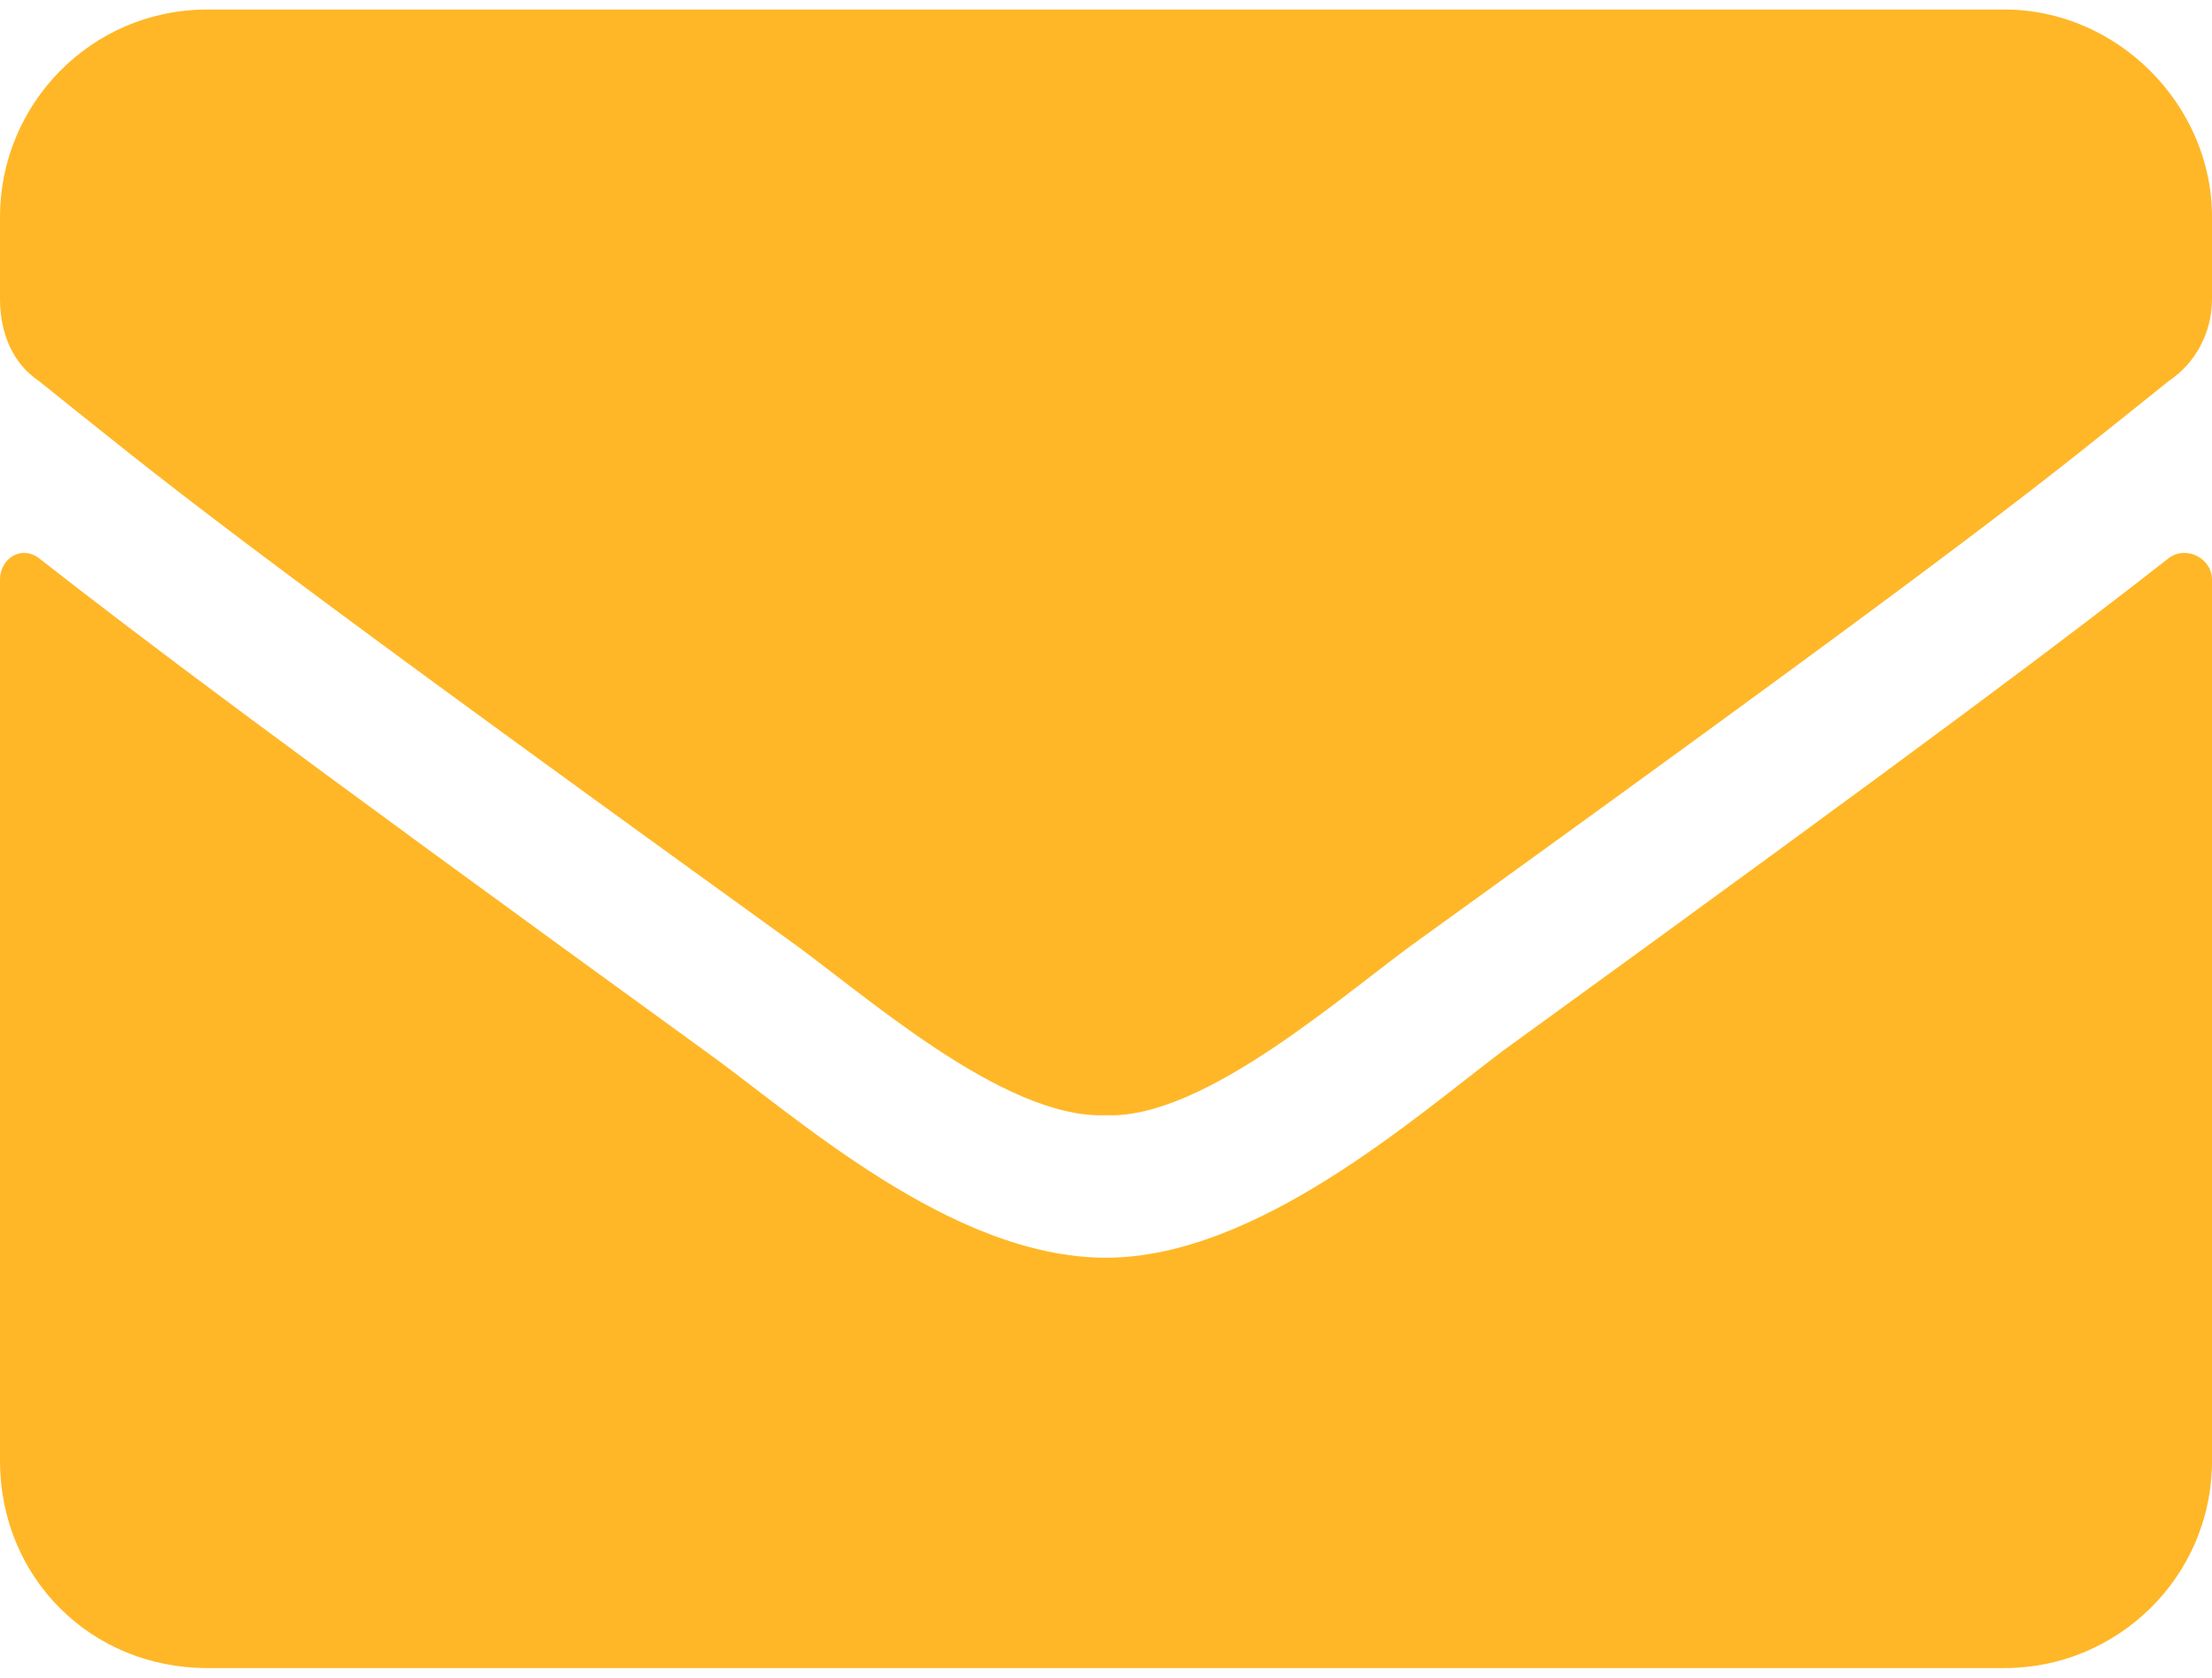
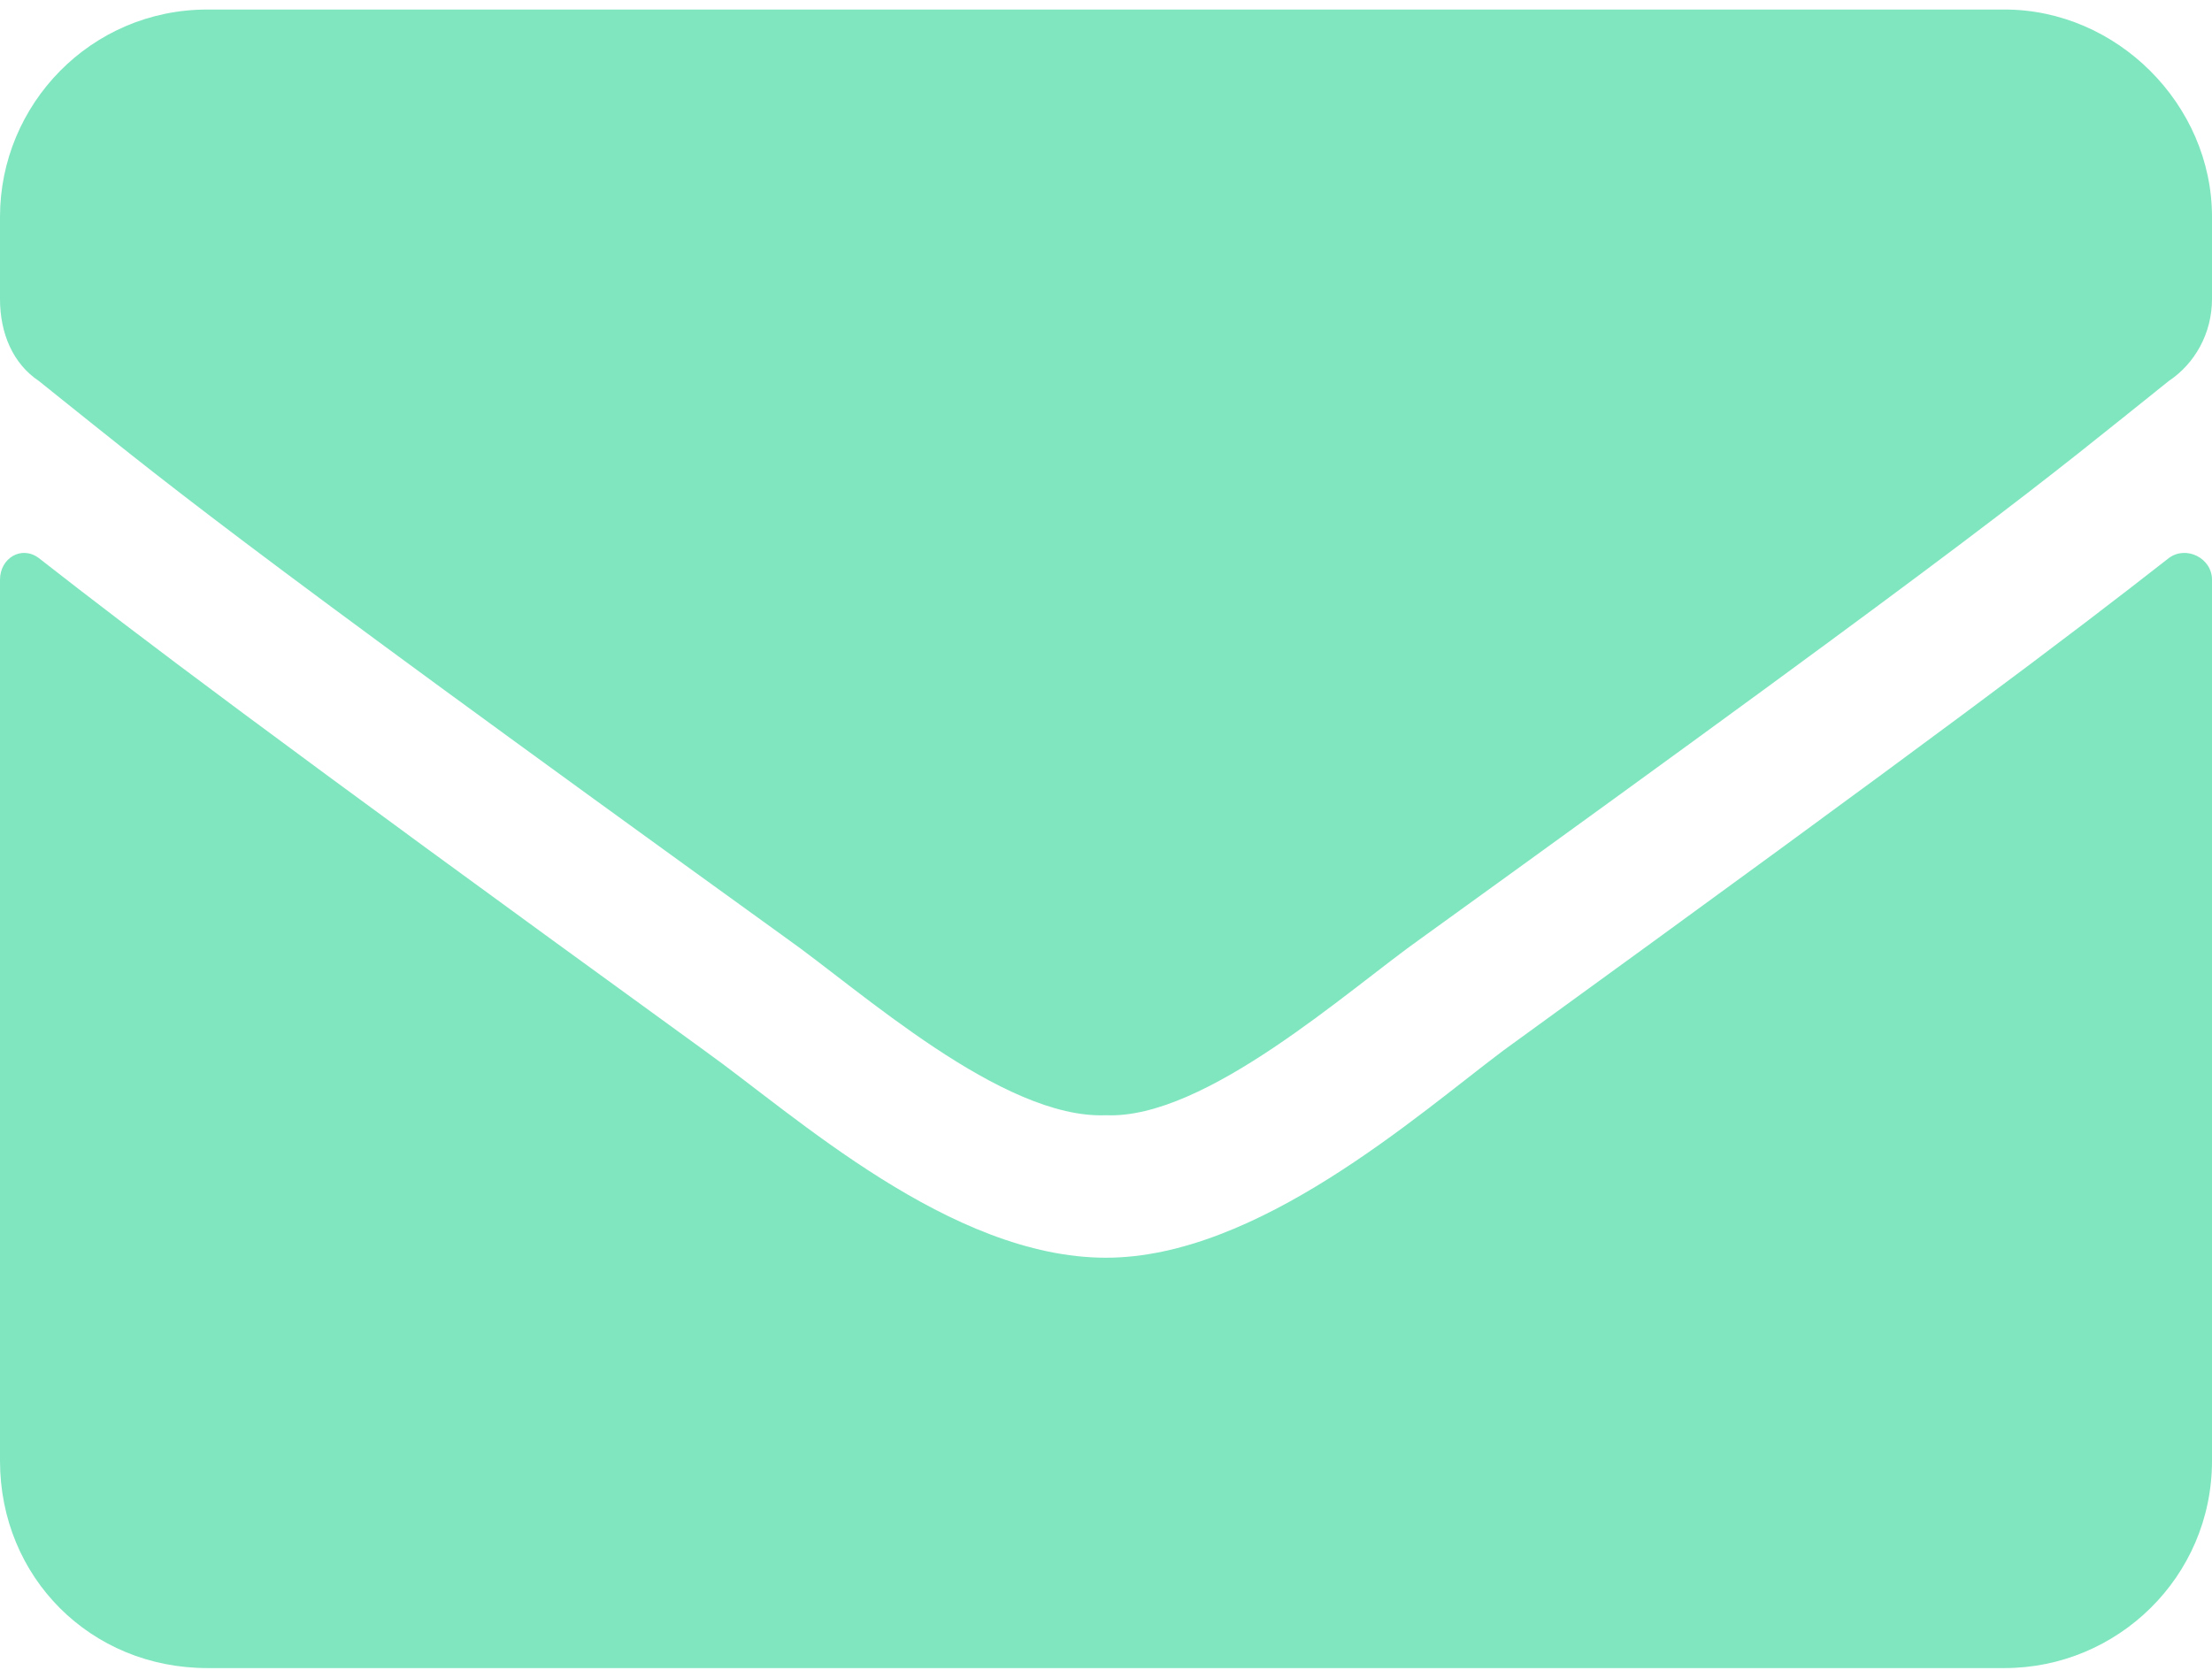
<svg xmlns="http://www.w3.org/2000/svg" width="29" height="22" viewBox="0 0 32 24">
-   <path fill="#ffb727" d="M31.375 7.938C29.938 9.062 28.125 10.438 21.75 15.062C20.5 16 18.188 18.062 16 18.062C13.75 18.062 11.5 16 10.188 15.062C3.812 10.438 2 9.062 0.562 7.938C0.312 7.75 0 7.938 0 8.25V21C0 22.688 1.312 24 3 24H29C30.625 24 32 22.688 32 21V8.25C32 7.938 31.625 7.75 31.375 7.938ZM16 16C17.438 16.062 19.5 14.188 20.562 13.438C28.875 7.438 29.5 6.875 31.375 5.375C31.75 5.125 32 4.688 32 4.188V3C32 1.375 30.625 0 29 0H3C1.312 0 0 1.375 0 3V4.188C0 4.688 0.188 5.125 0.562 5.375C2.438 6.875 3.062 7.438 11.375 13.438C12.438 14.188 14.5 16.062 16 16Z" />
+   <path fill="#7fe6c0" d="M31.375 7.938C29.938 9.062 28.125 10.438 21.75 15.062C20.5 16 18.188 18.062 16 18.062C13.75 18.062 11.5 16 10.188 15.062C3.812 10.438 2 9.062 0.562 7.938C0.312 7.75 0 7.938 0 8.25V21C0 22.688 1.312 24 3 24H29C30.625 24 32 22.688 32 21V8.25C32 7.938 31.625 7.75 31.375 7.938ZM16 16C17.438 16.062 19.5 14.188 20.562 13.438C28.875 7.438 29.5 6.875 31.375 5.375C31.75 5.125 32 4.688 32 4.188V3C32 1.375 30.625 0 29 0H3C1.312 0 0 1.375 0 3V4.188C0 4.688 0.188 5.125 0.562 5.375C2.438 6.875 3.062 7.438 11.375 13.438C12.438 14.188 14.5 16.062 16 16Z" />
</svg>
